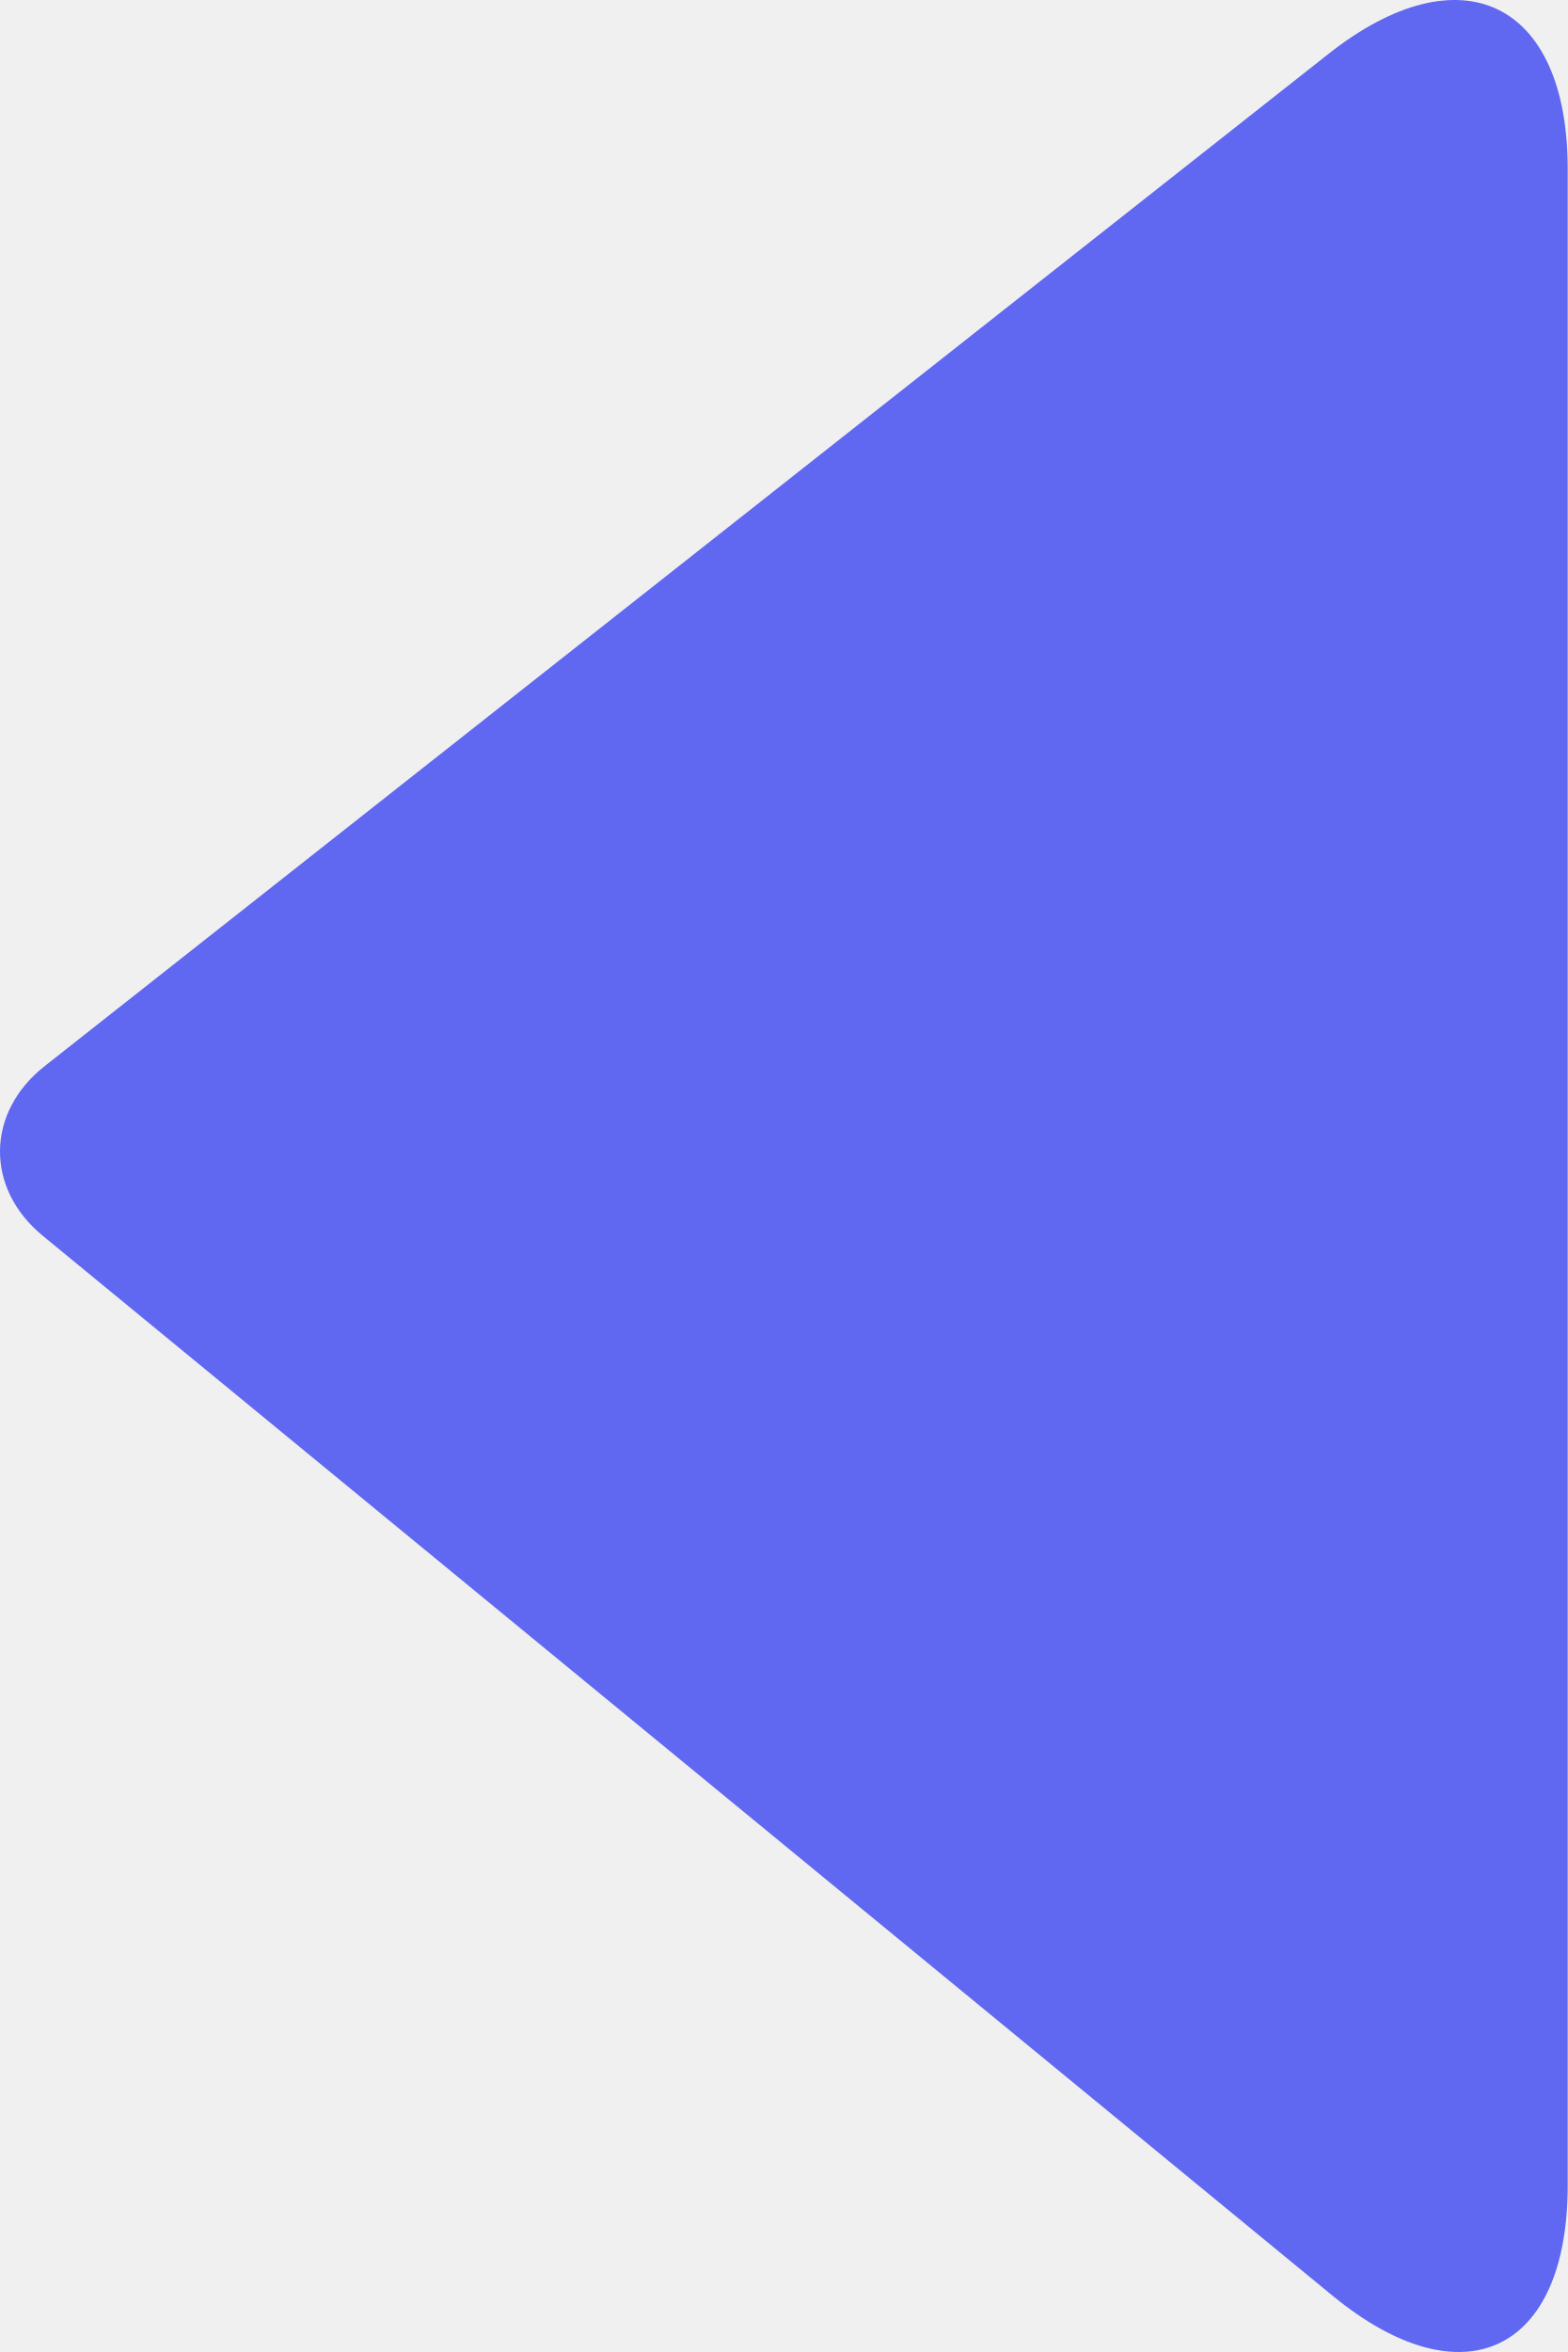
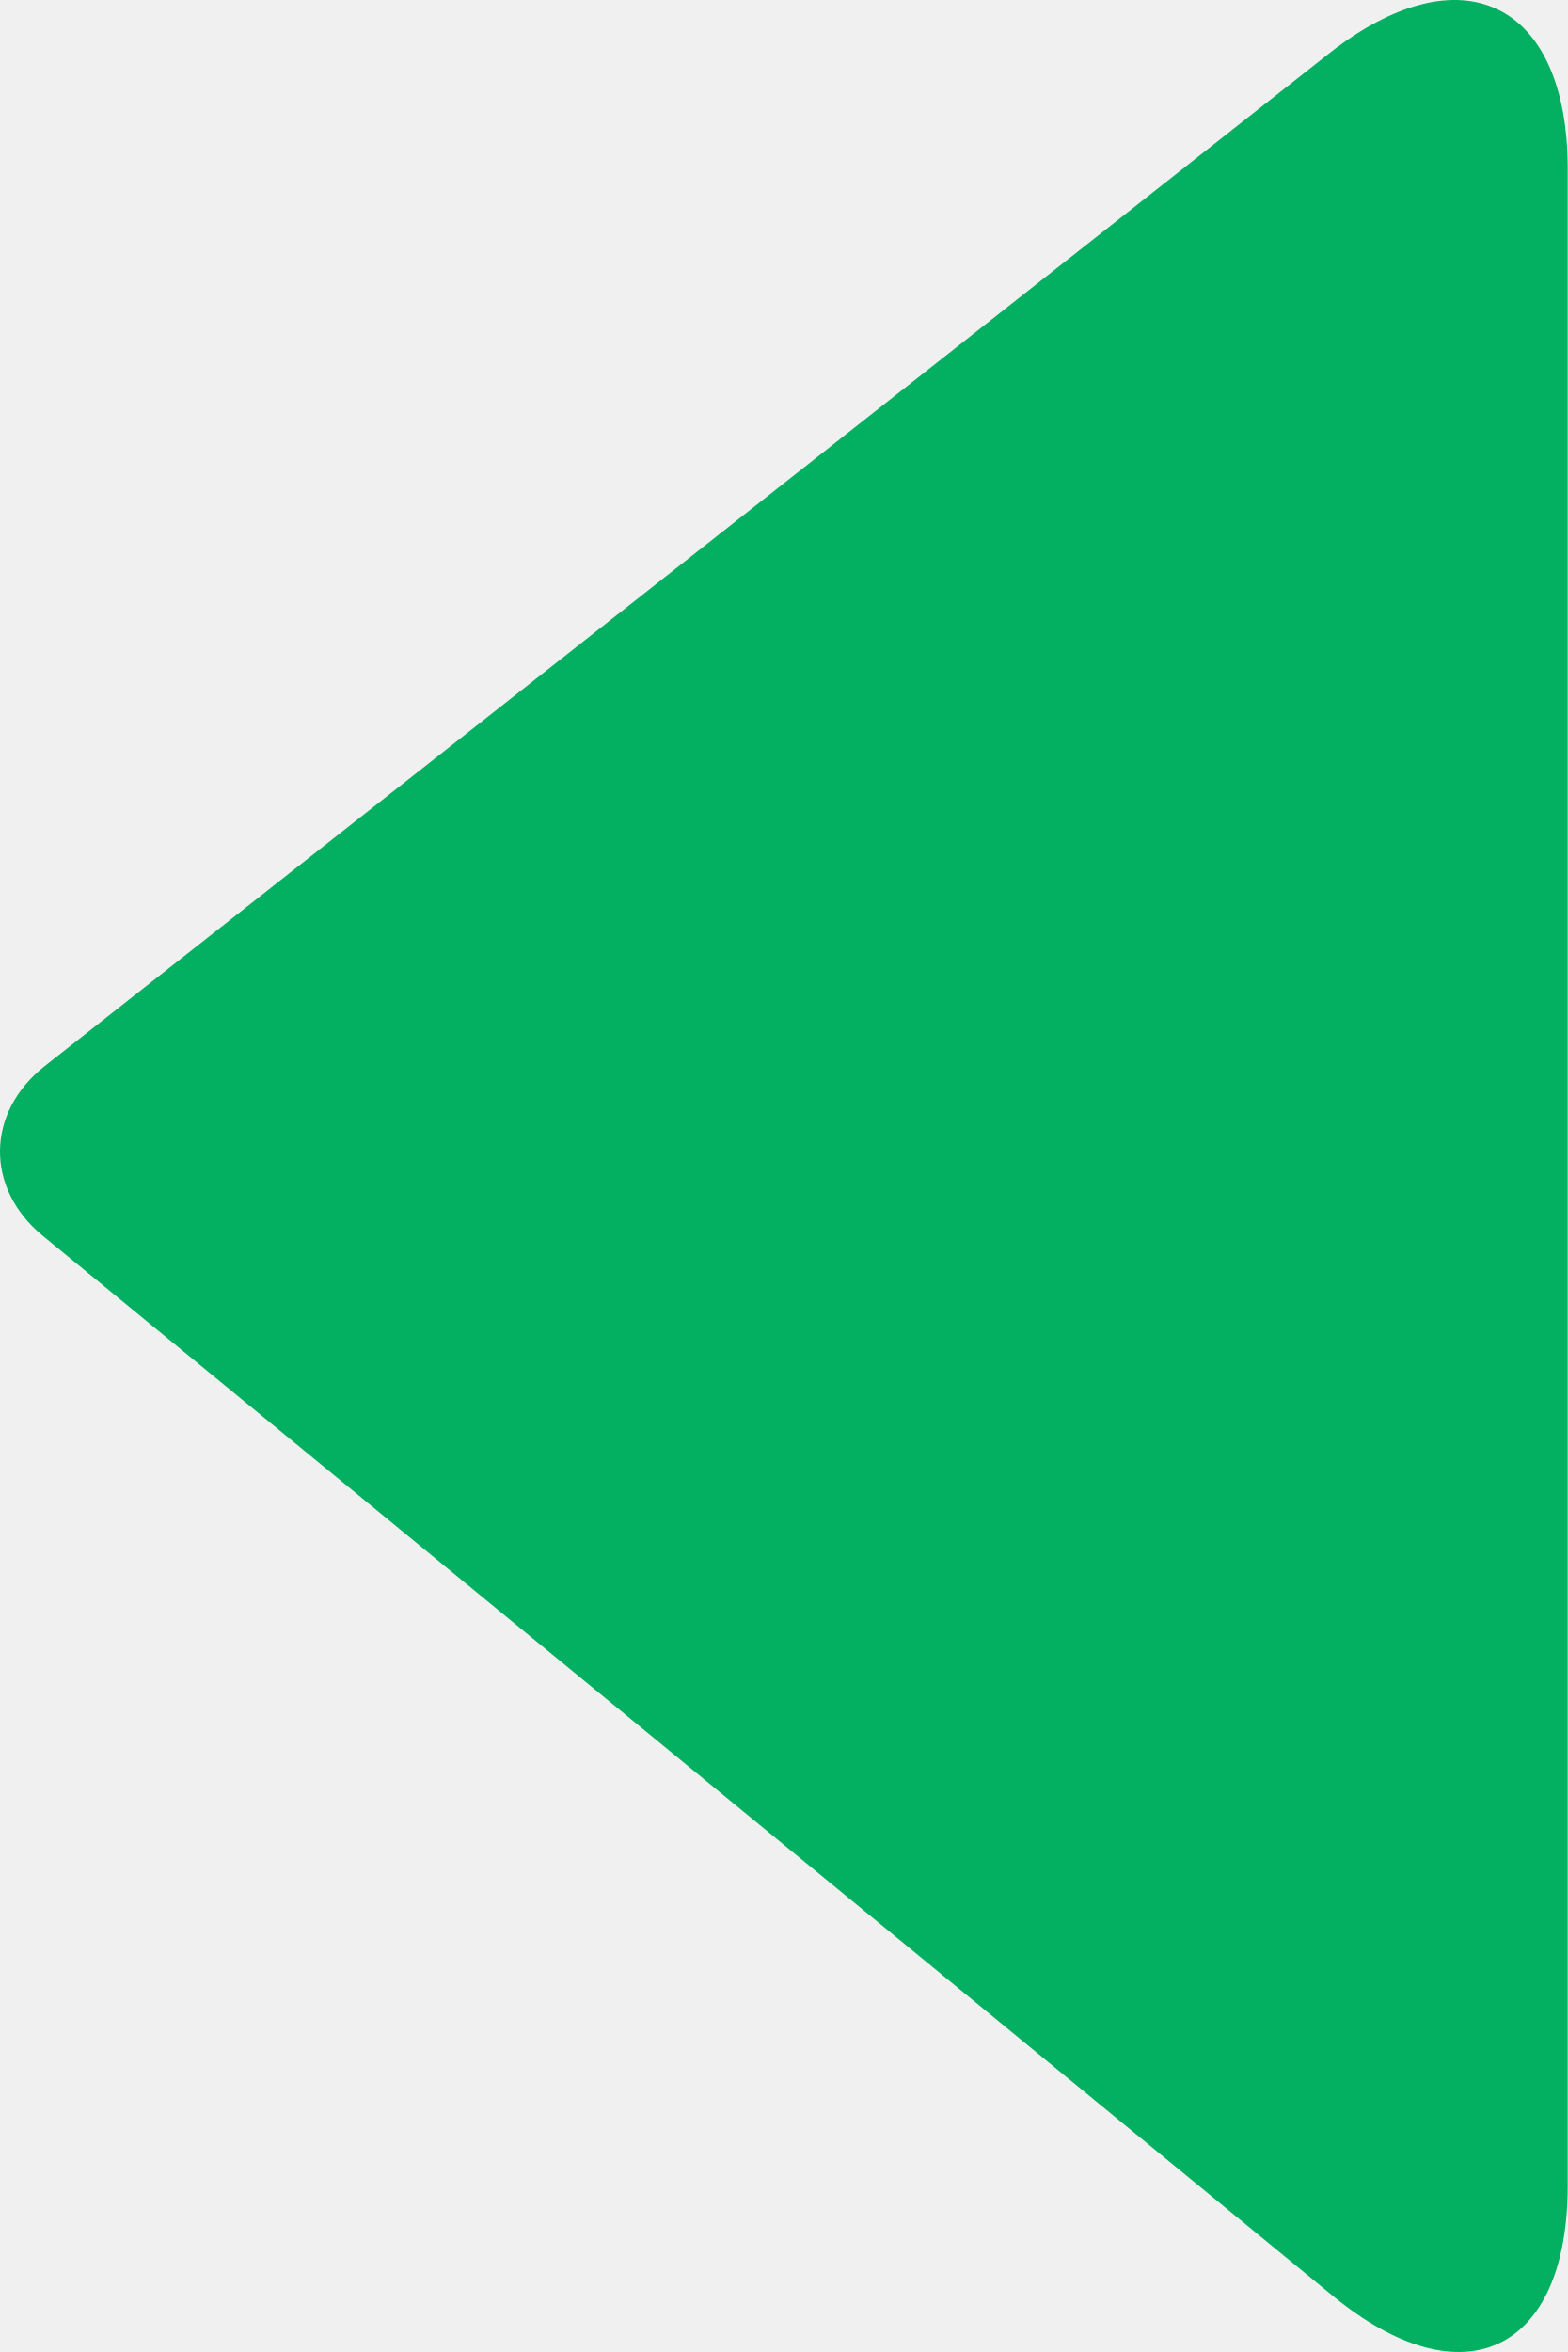
<svg xmlns="http://www.w3.org/2000/svg" width="60" height="90" viewBox="0 0 60 90" fill="none">
  <g clip-path="url(#clip0)">
-     <path fill-rule="evenodd" clip-rule="evenodd" d="M60 83.625C60 90.04 55.968 91.927 50.999 87.844L1.636 47.287C-0.571 45.474 -0.544 42.572 1.708 40.797L50.849 2.059C55.903 -1.925 60 0.049 60 6.46L60 83.625Z" fill="#6067F1" />
+     <path fill-rule="evenodd" clip-rule="evenodd" d="M60 83.625C60 90.04 55.968 91.927 50.999 87.844L1.636 47.287C-0.571 45.474 -0.544 42.572 1.708 40.797L50.849 2.059C55.903 -1.925 60 0.049 60 6.46L60 83.625Z" fill="#03af60" />
  </g>
  <defs>
    <clipPath id="clip0">
      <rect width="90" height="60" fill="white" transform="translate(60) rotate(90)" />
    </clipPath>
  </defs>
</svg>
